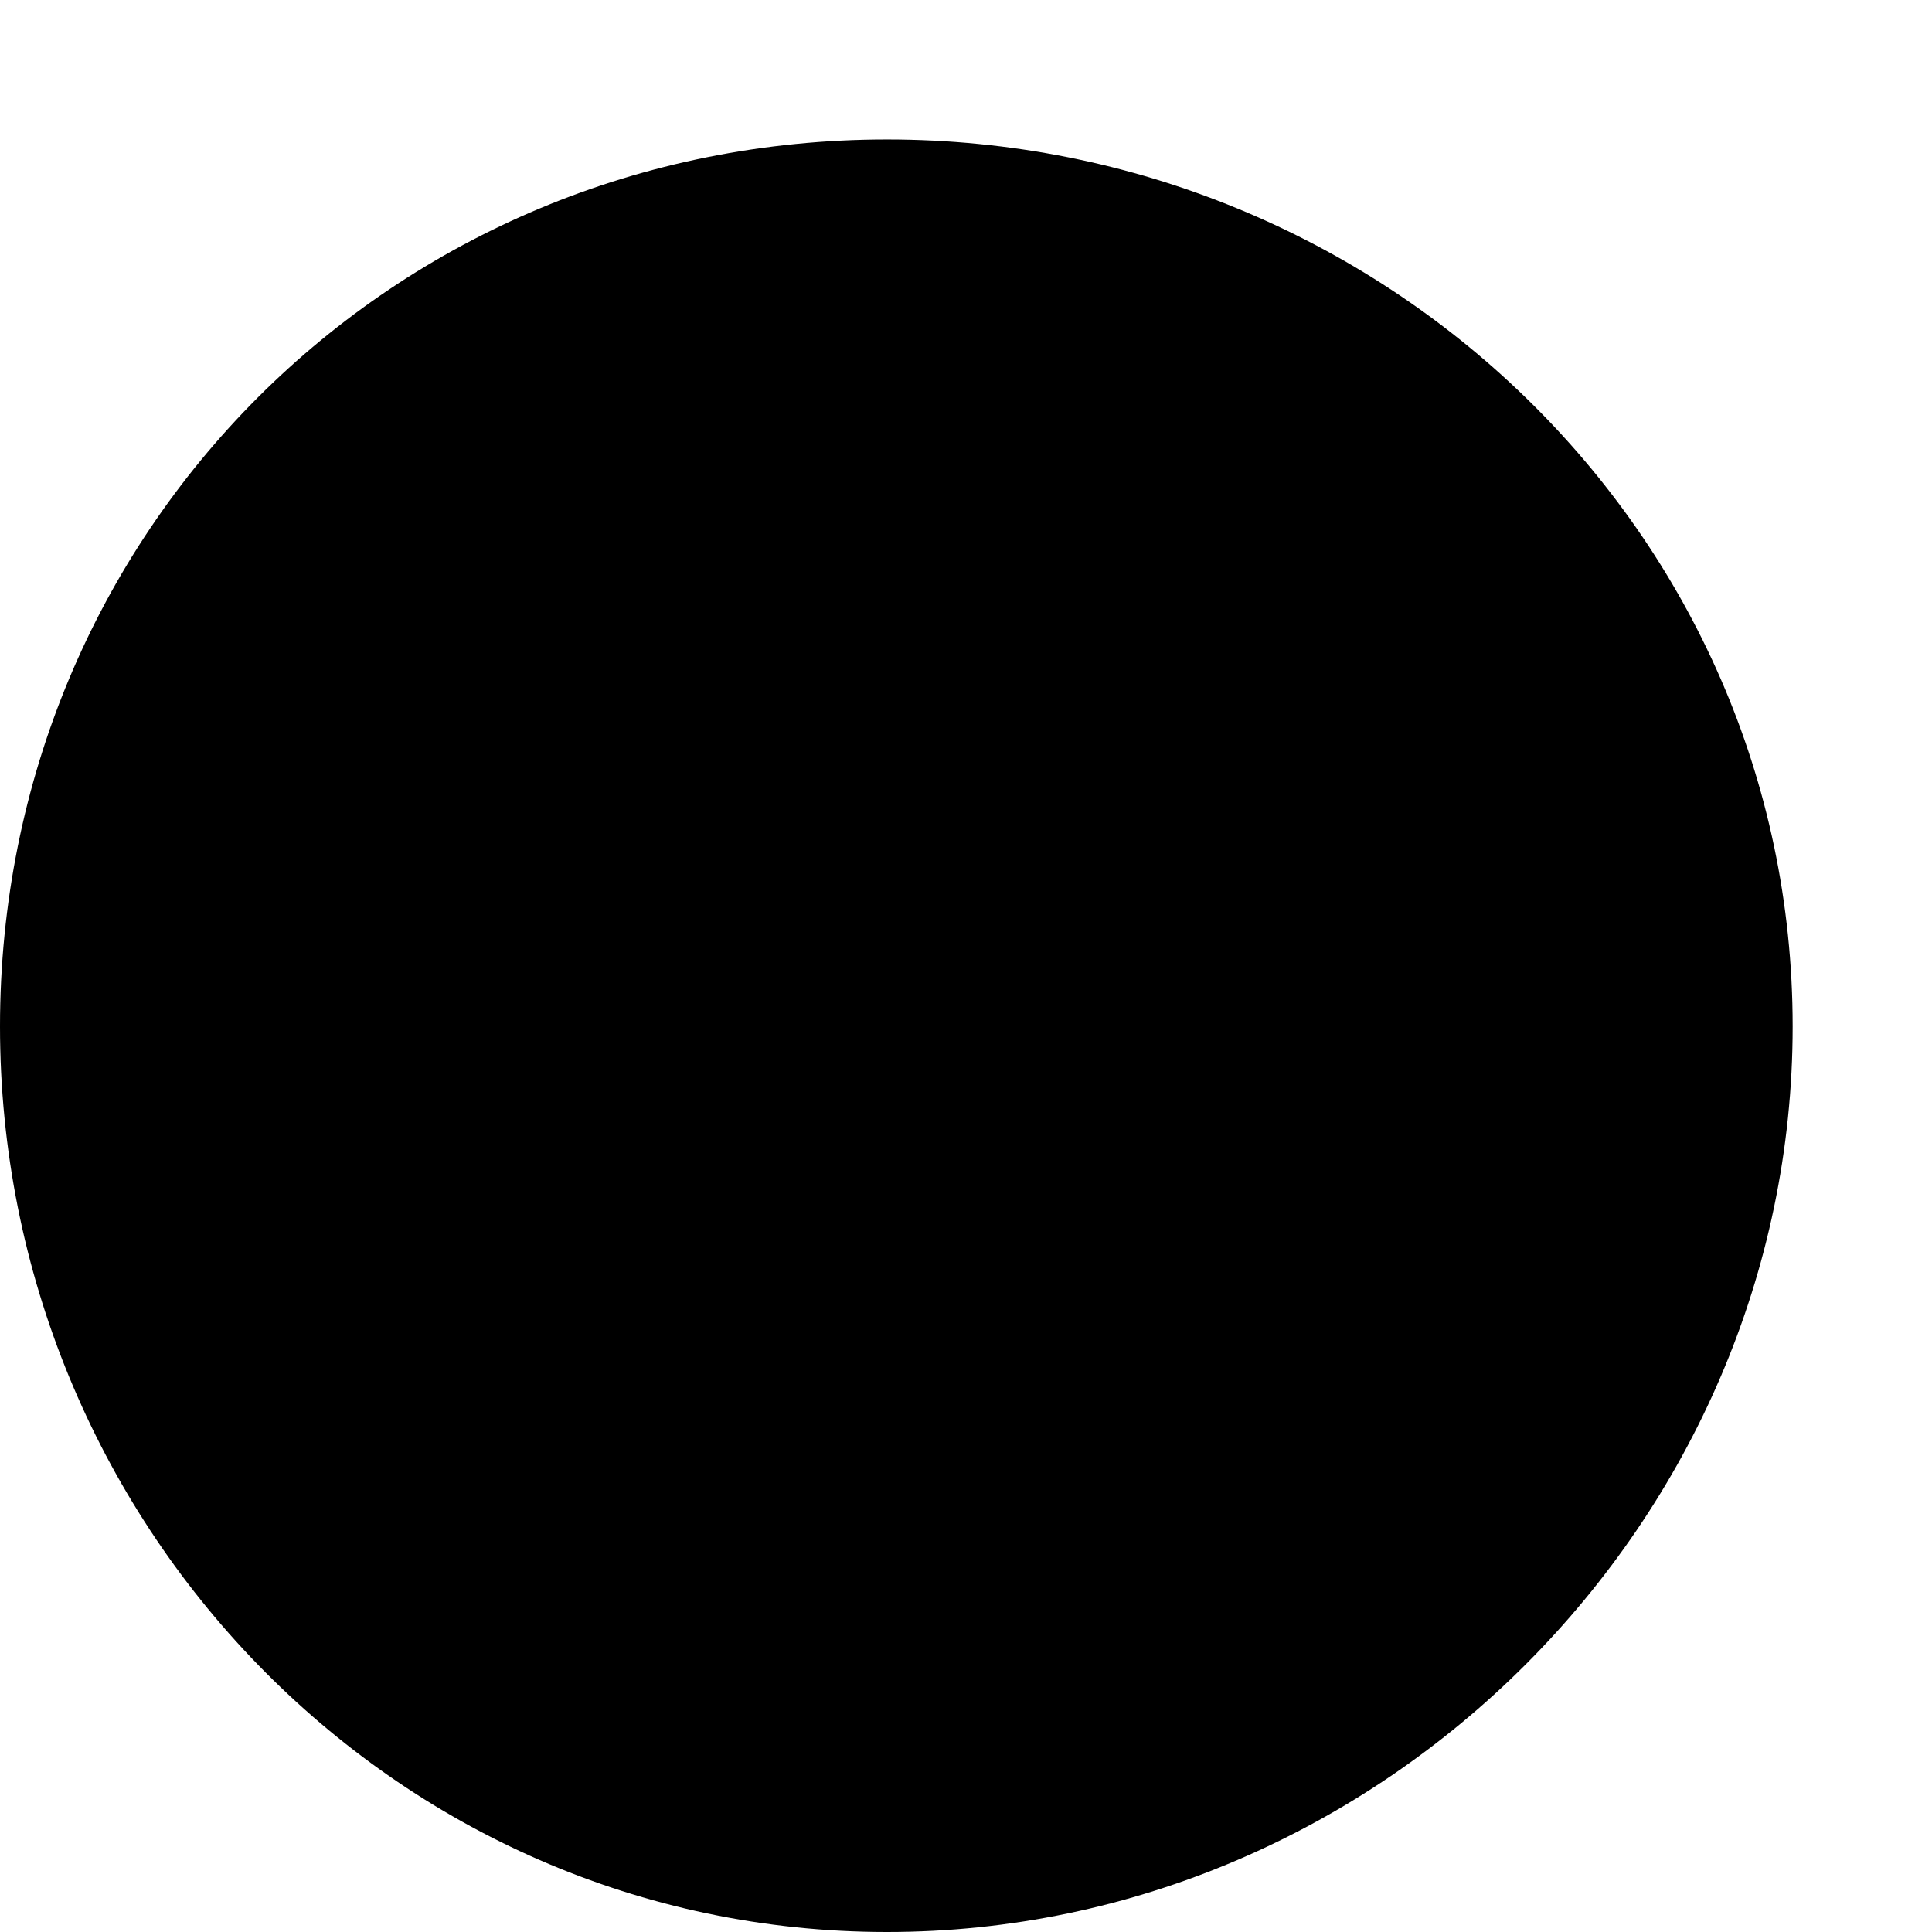
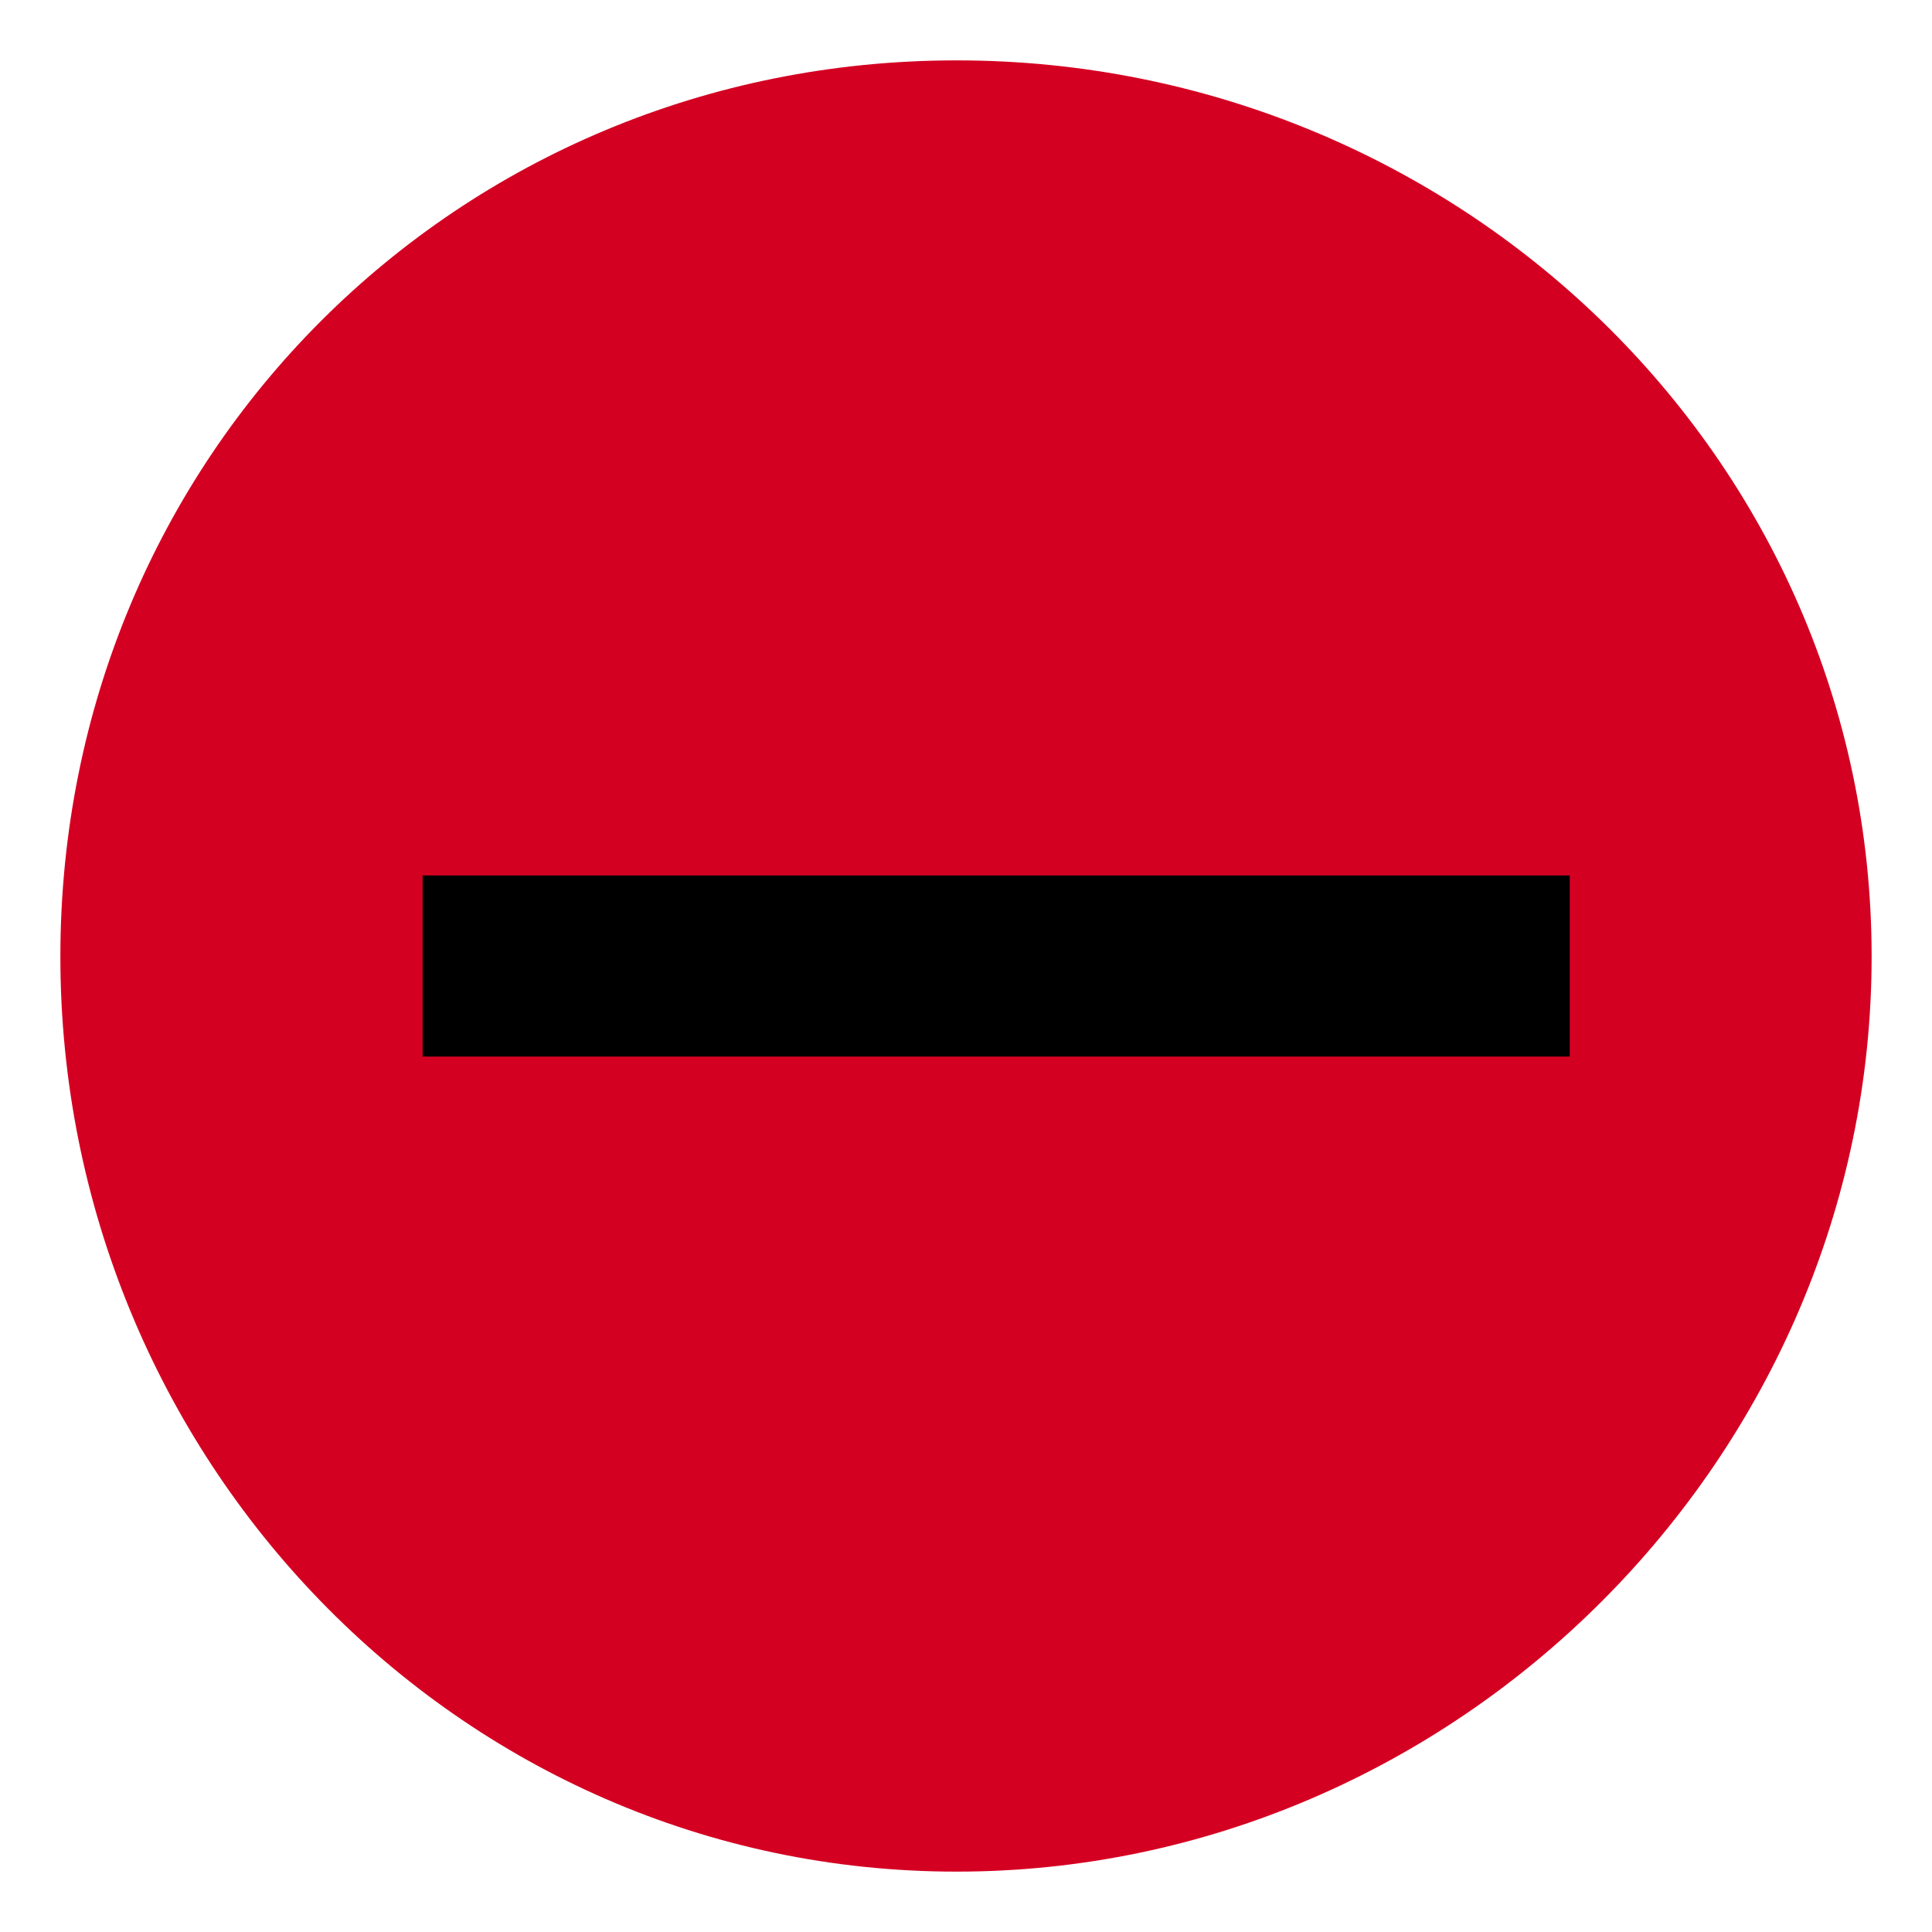
- <svg xmlns="http://www.w3.org/2000/svg" version="1.1" id="Layer_1" x="0px" y="0px" width="16px" height="16px" viewBox="0 0 16 16" enable-background="new 0 0 16 16" xml:space="preserve">
-   <g>
-     <path d="M7.346,16C3.248,16,0,12.597,0,8.5c0-4.098,3.248-7.345,7.346-7.345c4.099,0,7.5,3.247,7.5,7.345 C14.846,12.597,11.444,16,7.346,16z" />
+ <svg xmlns="http://www.w3.org/2000/svg" width="16px" height="16px" viewBox="0 0 16 16" version="1.1">
+   <g stroke="none" stroke-width="1" fill="none" fill-rule="evenodd">
+     <path fill="#D40022" d="M7.922,15.5 C3.782,15.5 0.5,12.061 0.5,7.922 C0.5,3.781 3.782,0.5 7.922,0.5 C12.064,0.5 15.5,3.781 15.5,7.922 C15.5,12.061 12.063,15.5 7.922,15.5 Z" />
+     <polygon fill="currentColor" points="3.5 7.25 13 7.25 13 8.75 3.5 8.75" />
  </g>
-   <rect x="3" y="8" fill="currentColor" width="9" height="1" />
</svg>
